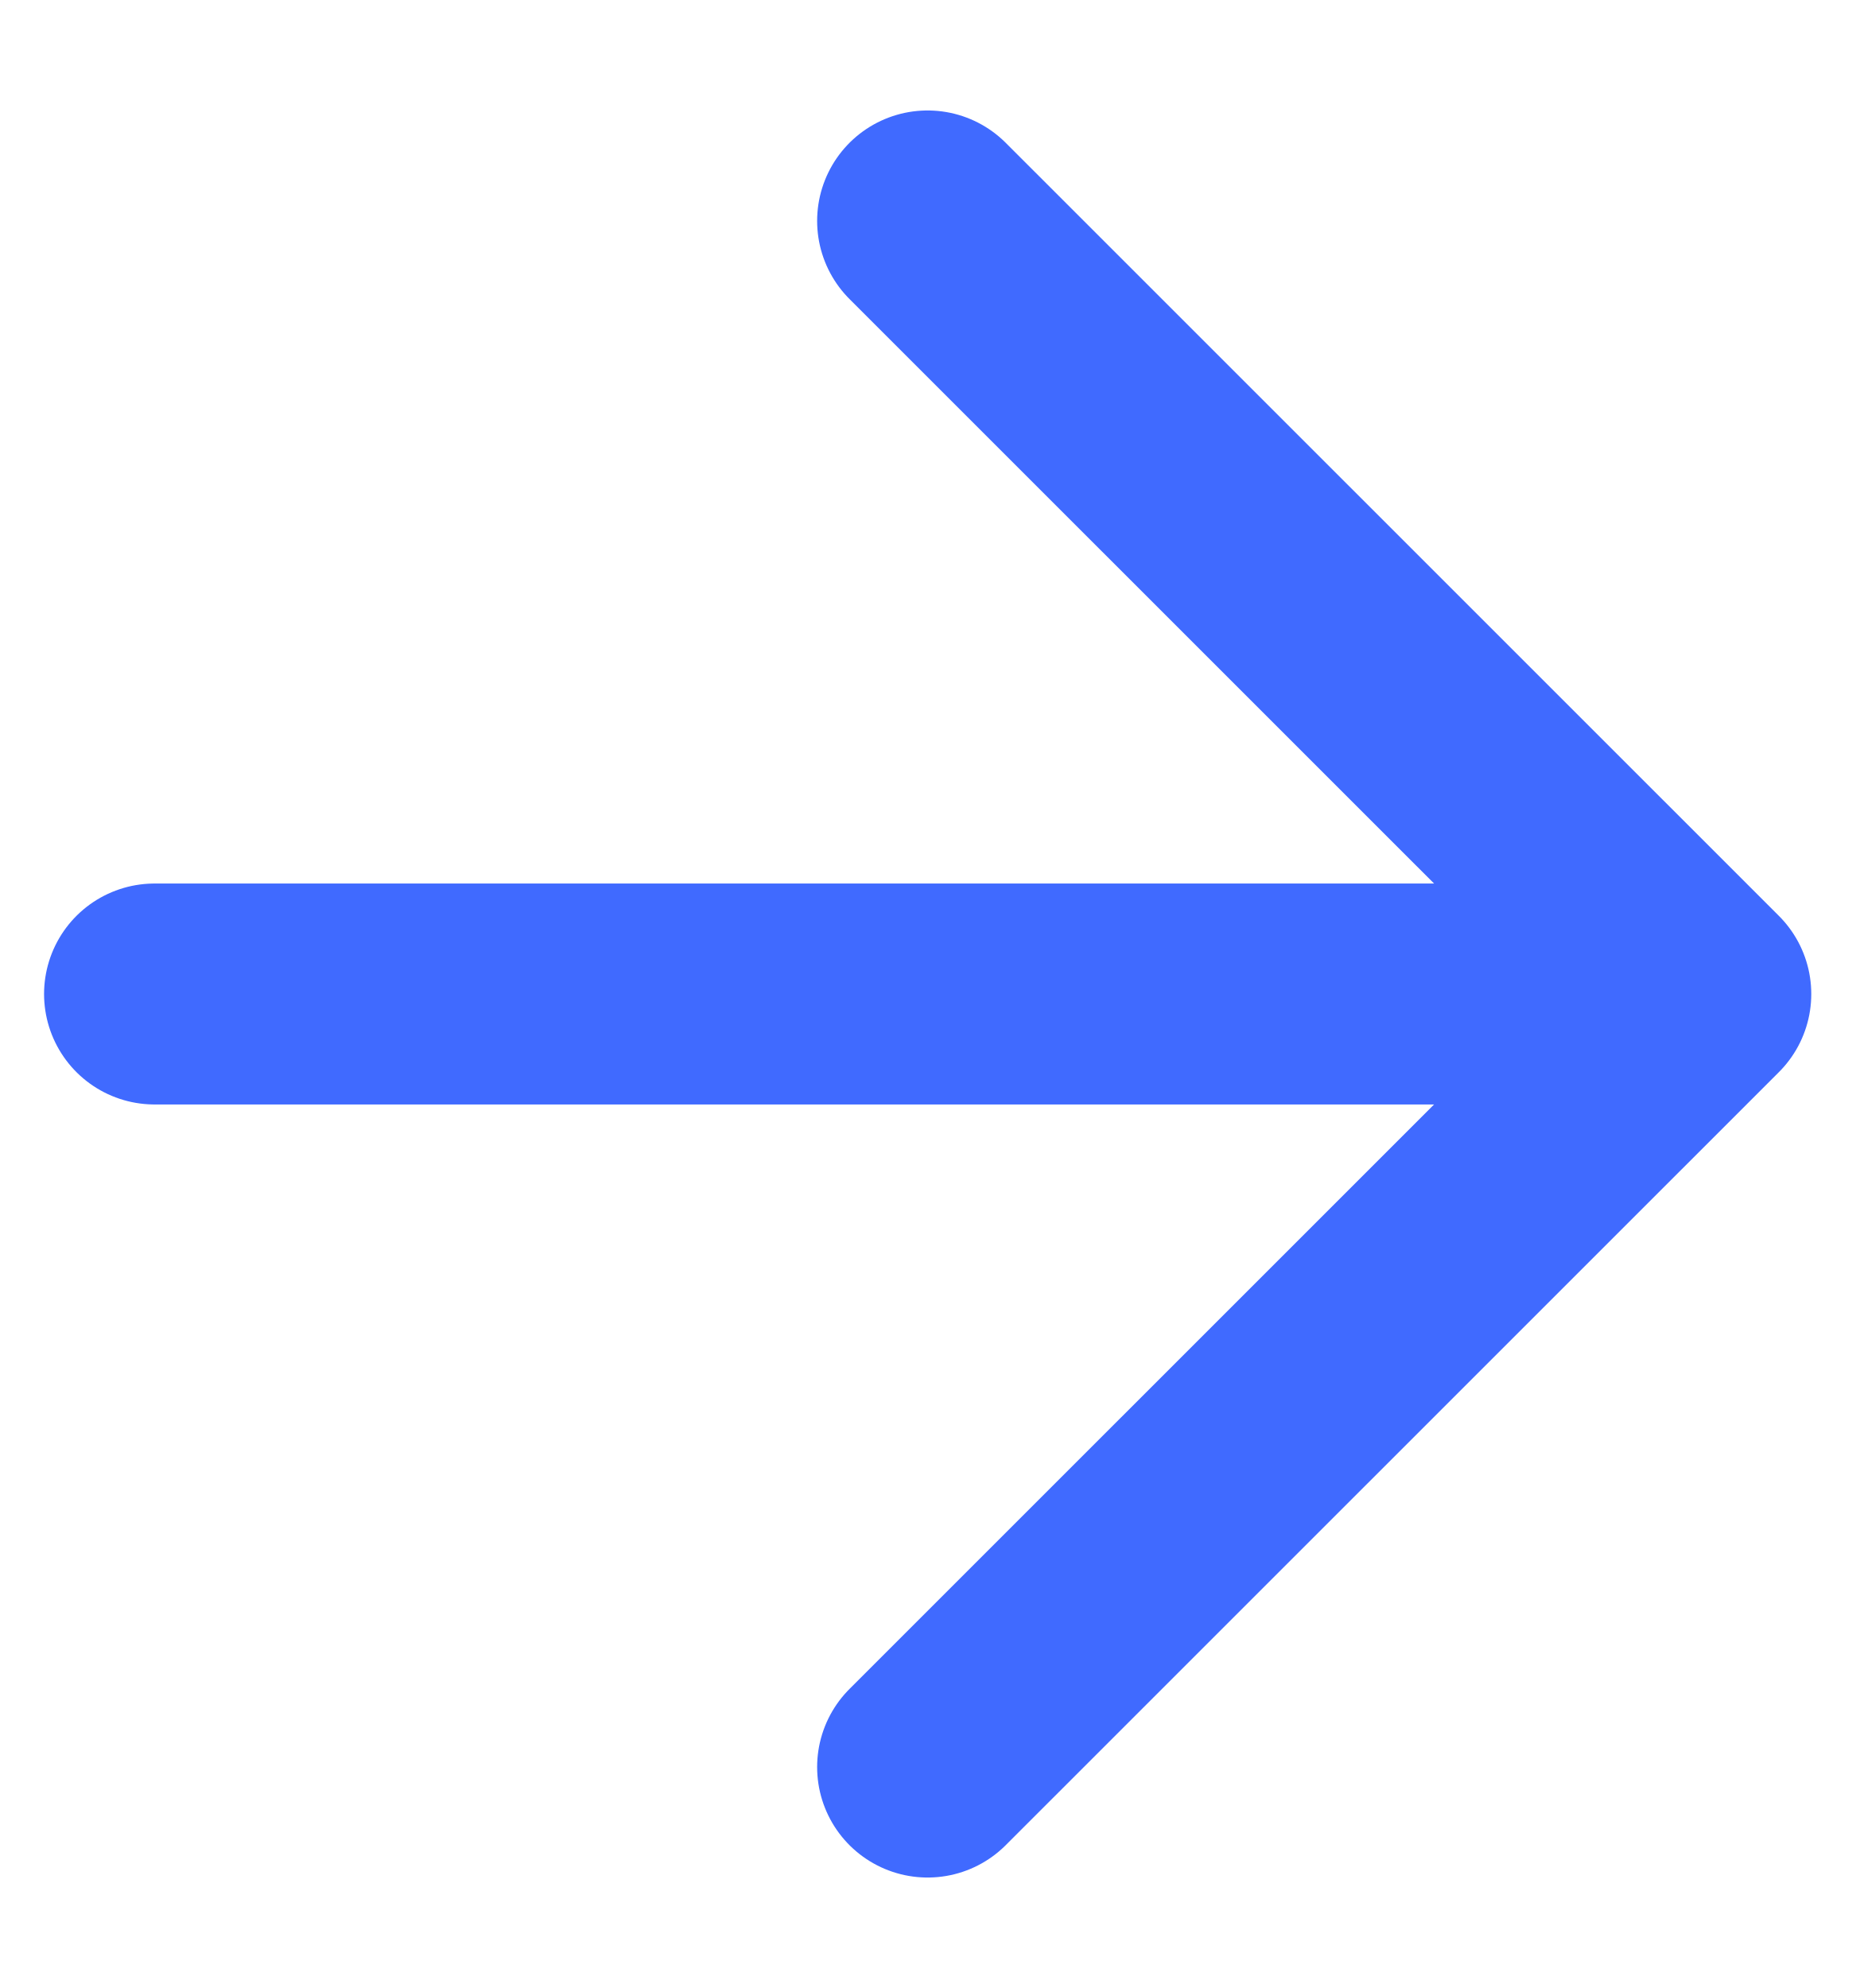
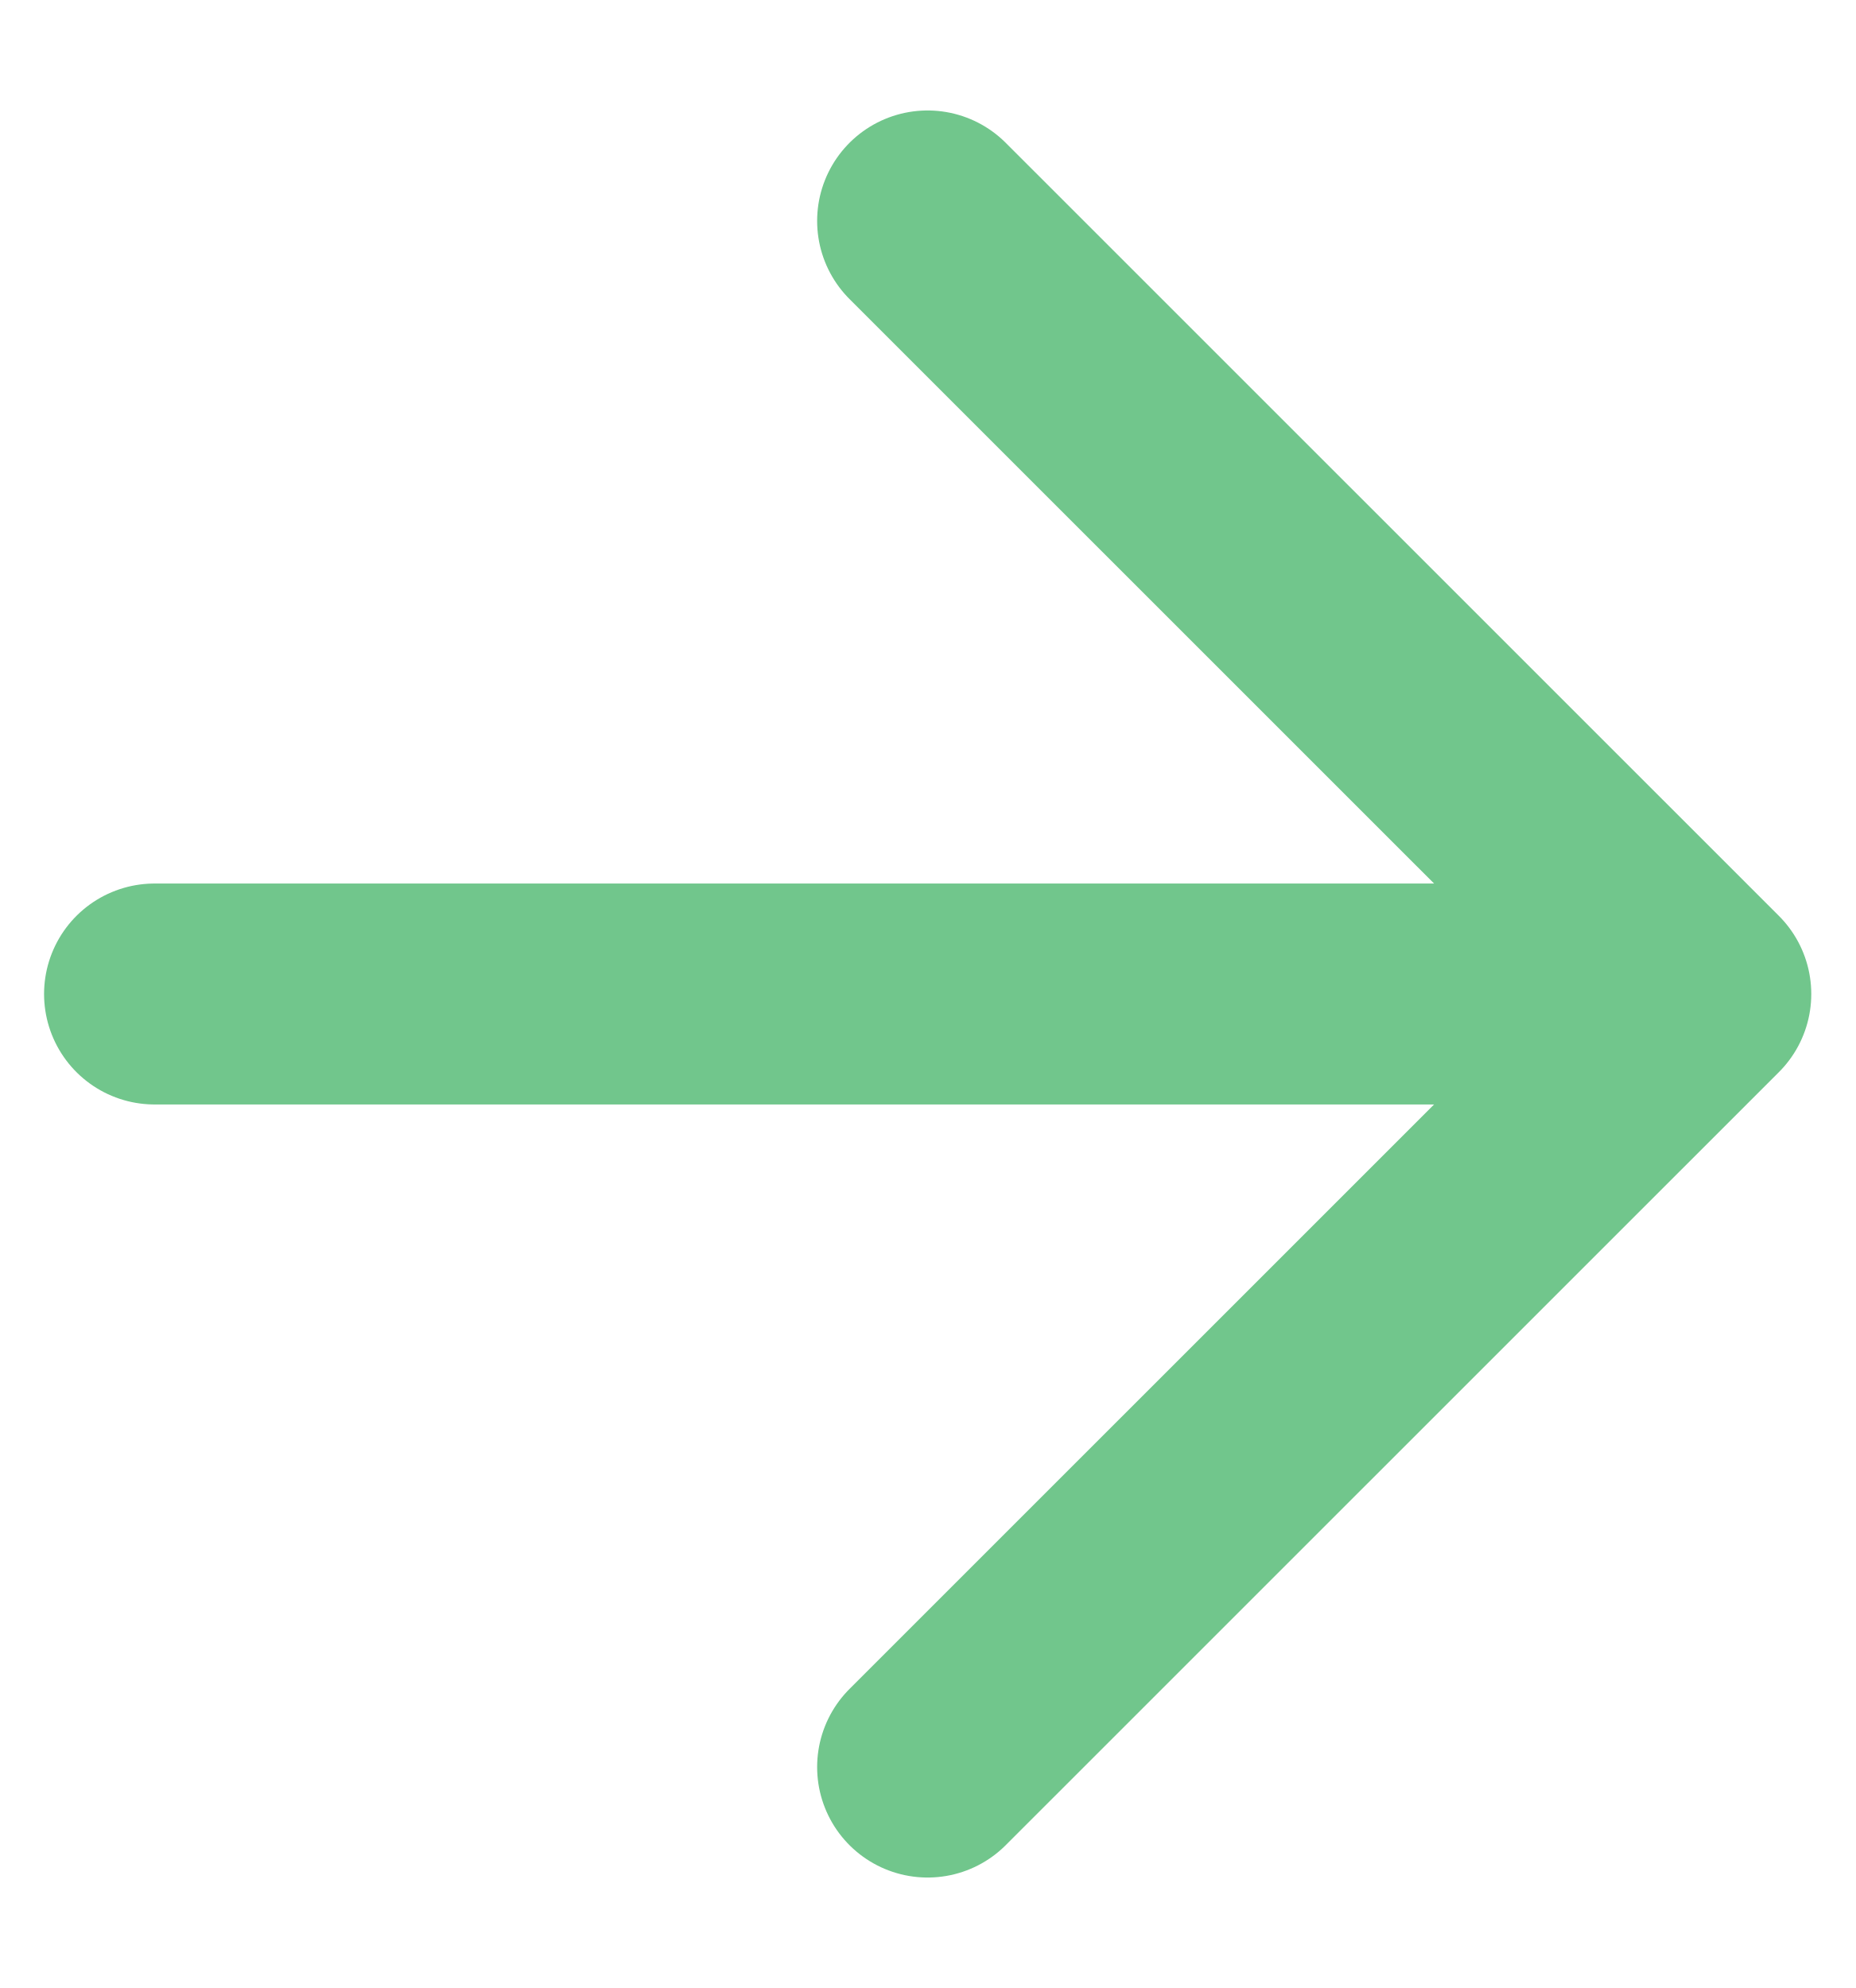
<svg xmlns="http://www.w3.org/2000/svg" width="14" height="15" viewBox="0 0 14 15" fill="none">
-   <path d="M1.166 7.5H12.833M12.833 7.5L6.999 1.667M12.833 7.5L6.999 13.333" stroke="#406AFF" stroke-width="1.667" stroke-linecap="round" stroke-linejoin="round" />
+   <path d="M1.166 7.5H12.833M12.833 7.5L6.999 1.667M12.833 7.5L6.999 13.333" stroke="#71c68c" stroke-width="1.667" stroke-linecap="round" stroke-linejoin="round" />
</svg>
